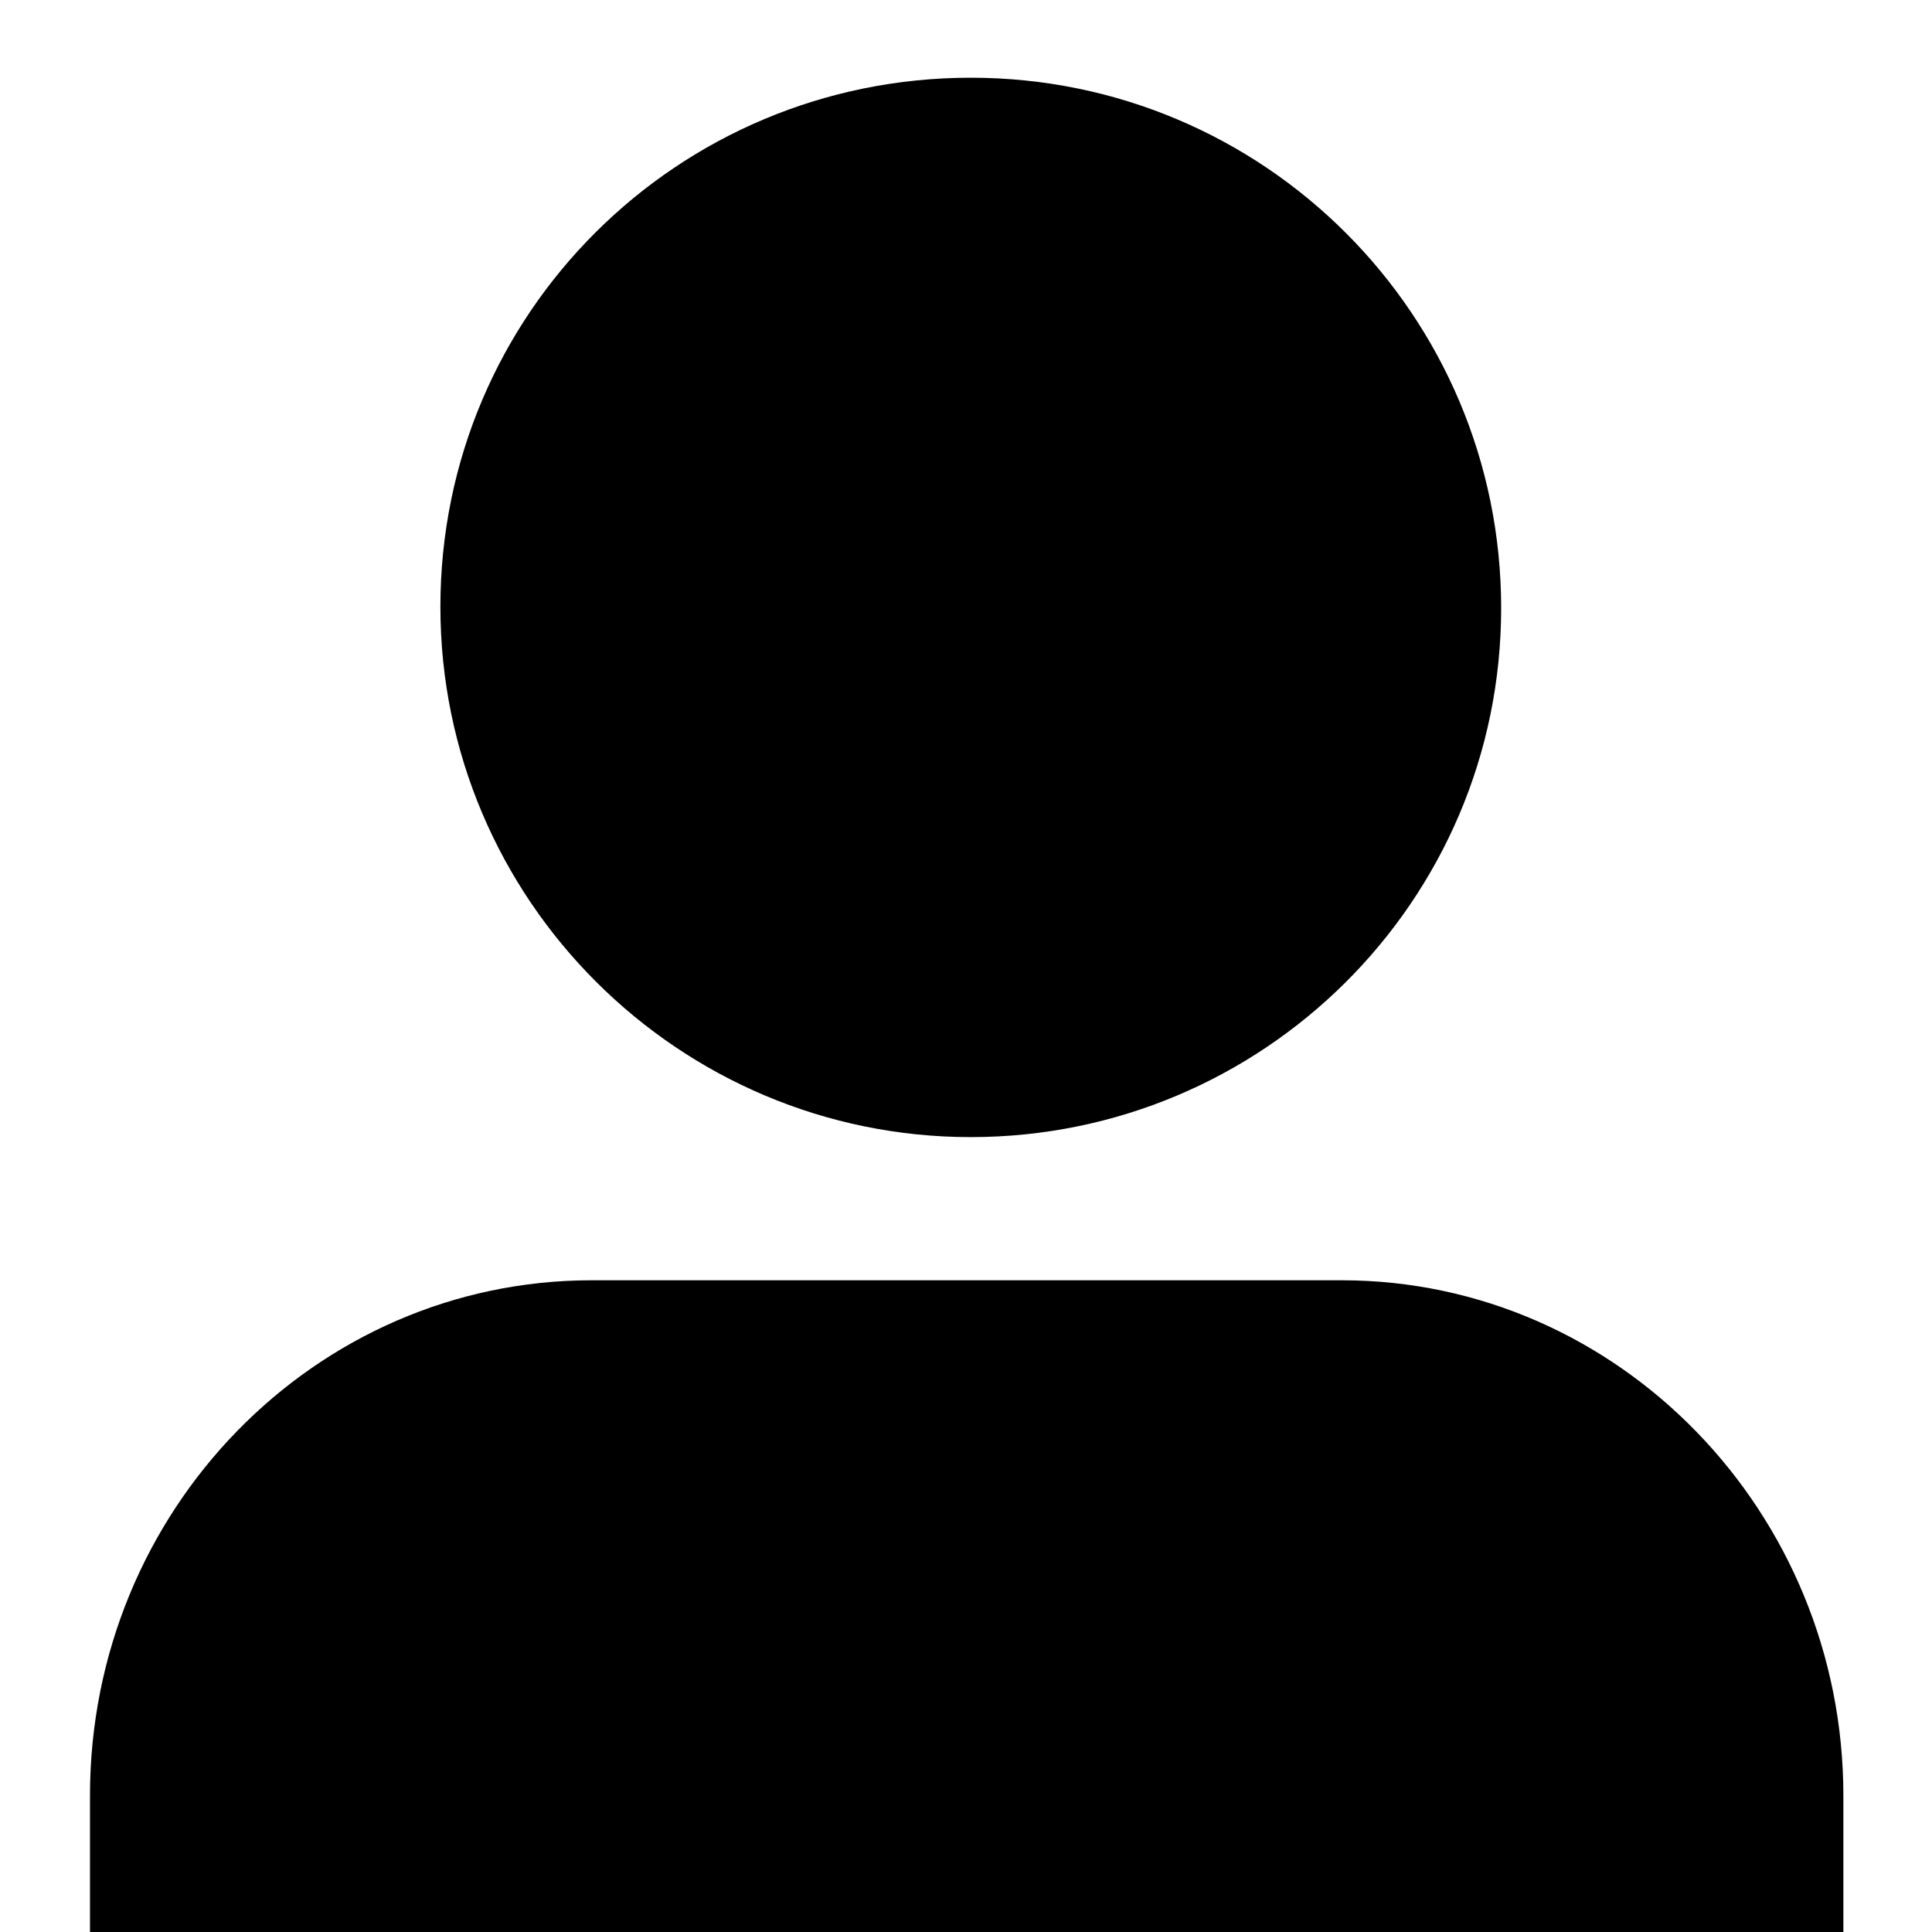
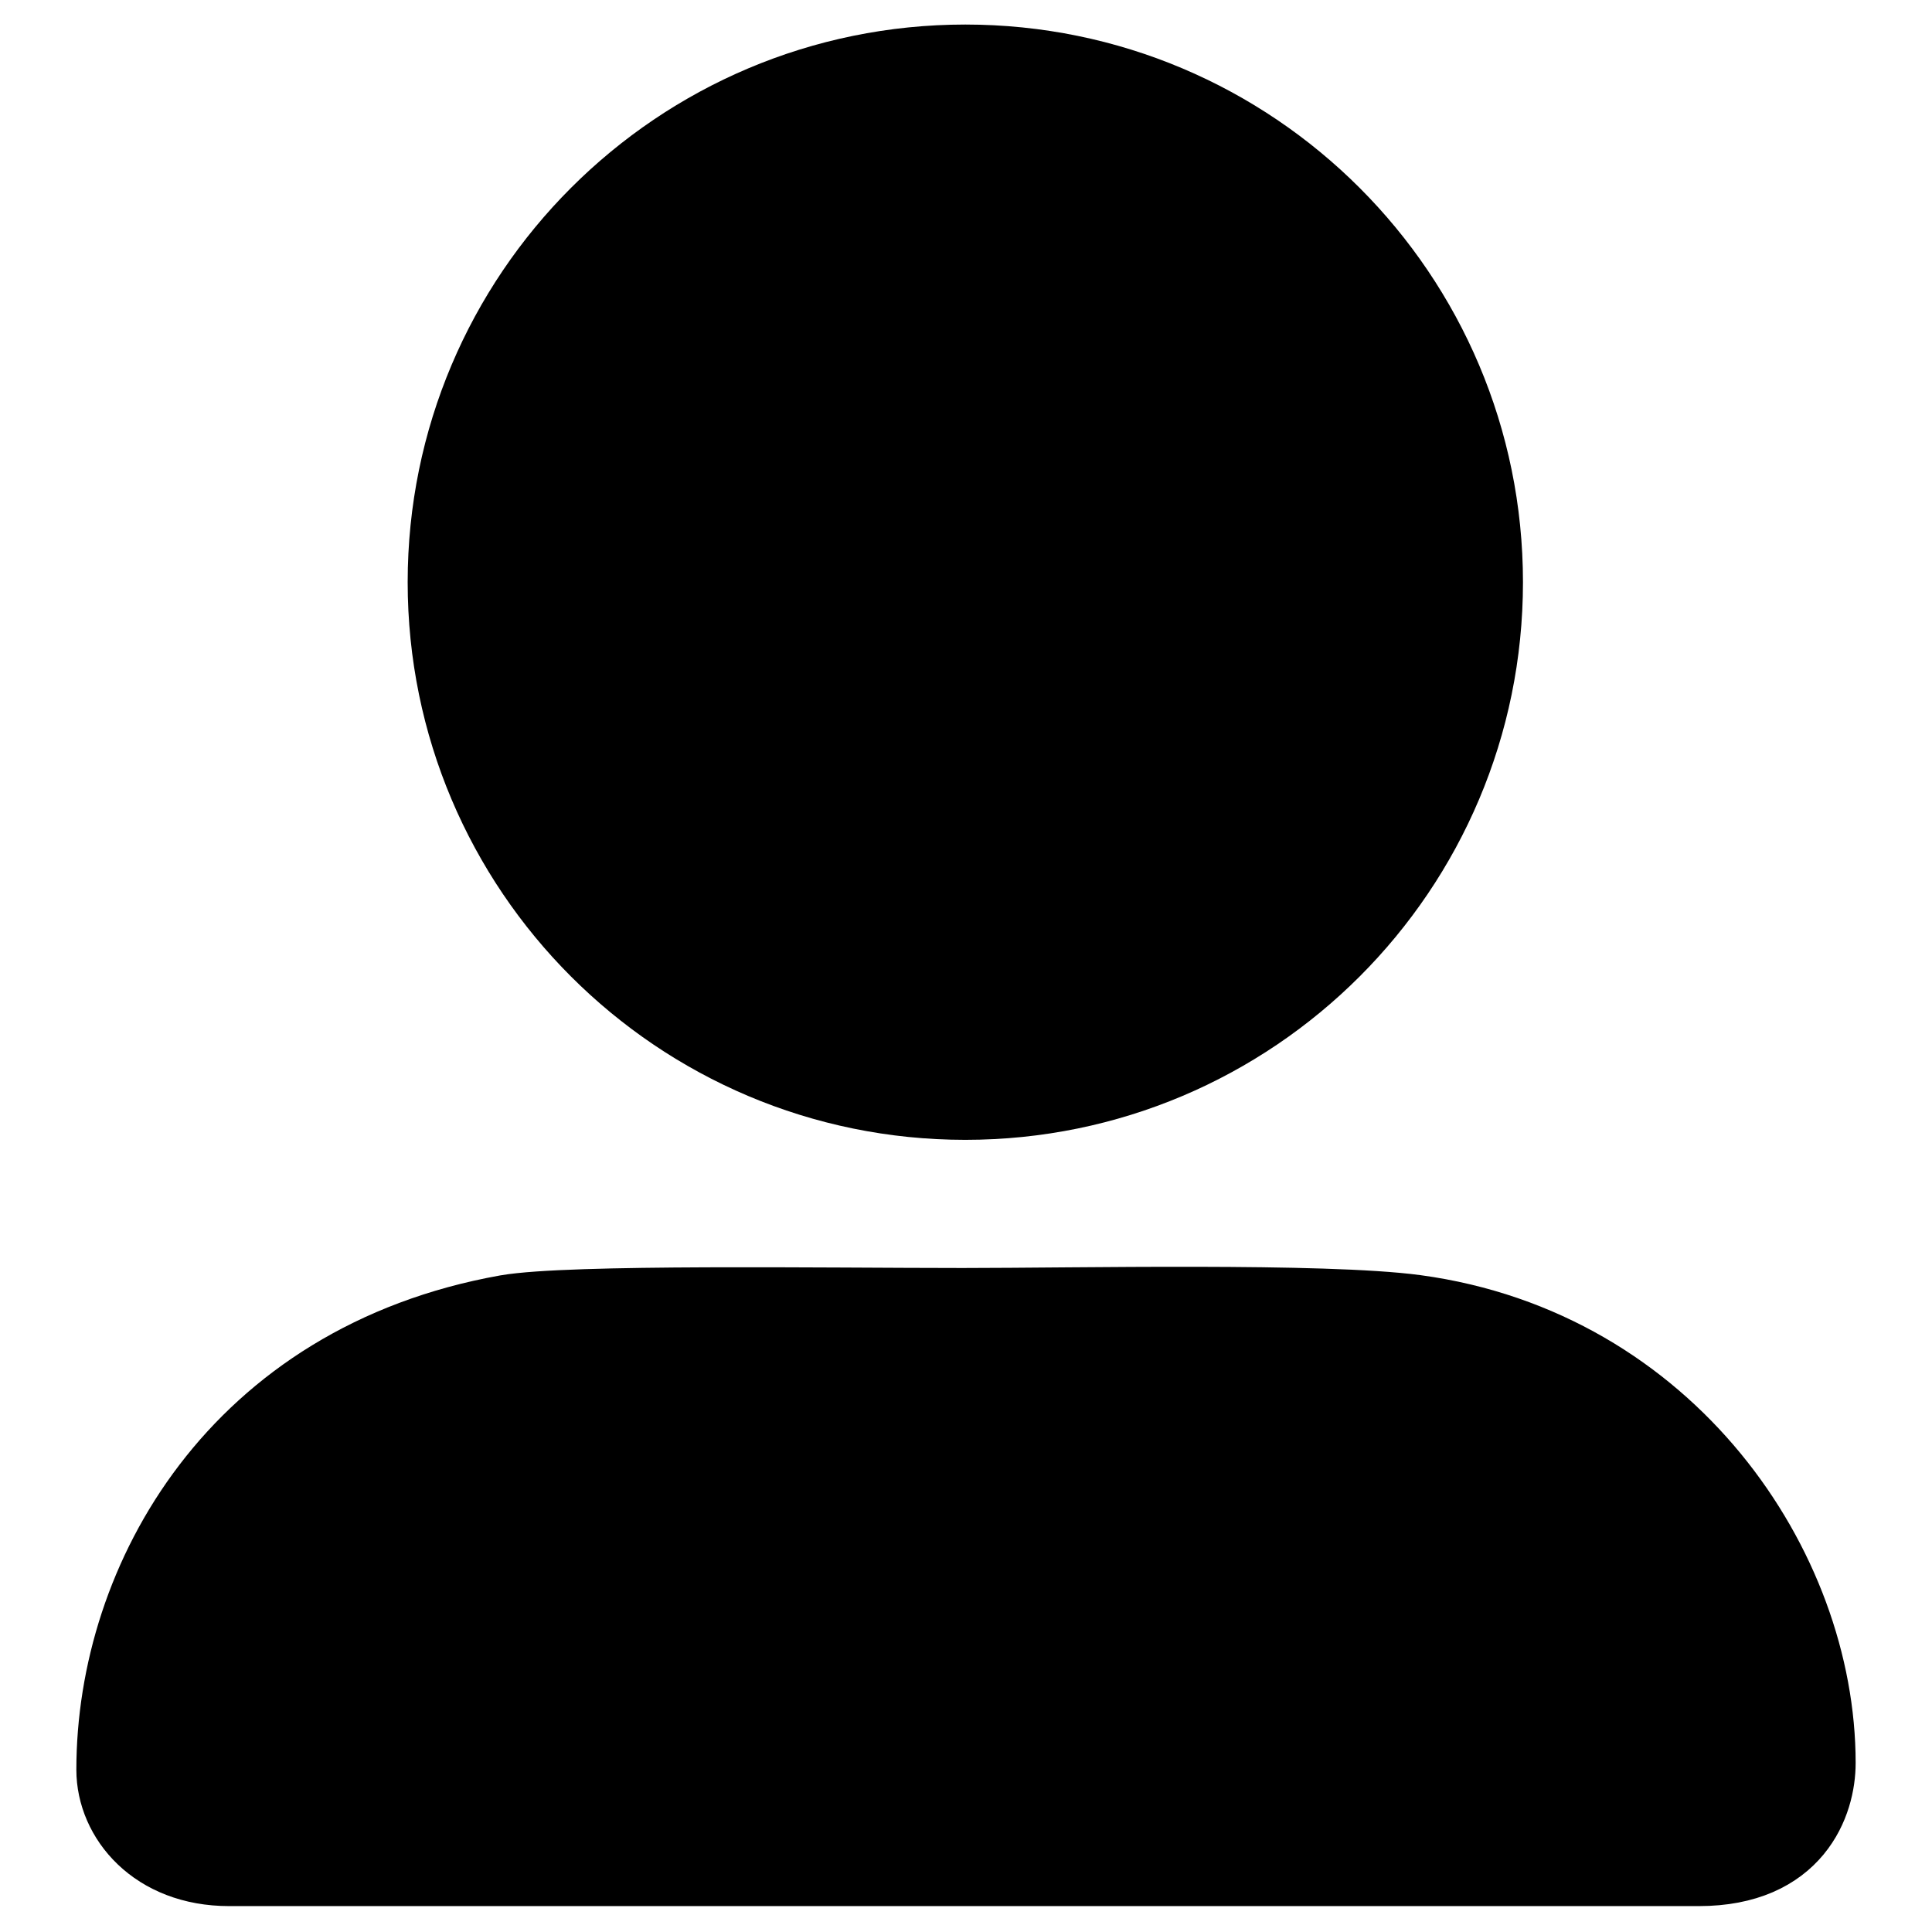
- <svg xmlns="http://www.w3.org/2000/svg" version="1.1" x="0px" y="0px" viewBox="0 0 141.7 141.7">
-   <path fill="currentColor" d="M71.2,83.4c-21.4,0-38.9-17.4-38.9-38.9S49.7,5.7,71.2,5.7s38.9,17.4,38.9,38.9S92.6,83.4,71.2,83.4z" />
-   <path fill="currentColor" d="M127.9,141.8h7.3v-10.1c0-20.8-16.5-37.8-36.8-37.8h-55c-20.3,0-36.8,16.9-36.8,37.8v10.1H14" />
+ <svg xmlns="http://www.w3.org/2000/svg" version="1.1" viewBox="0 0 141.7 141.7">
+   <g fill="currentColor" stroke="currentColor" stroke-width="6">
+     <path d="M16.8,136.8c-5.3,0-8.2-3.6-8.2-7c0-13.9,9-29.8,28.6-33.3c4.6-0.8,23.4-0.5,33.4-0.5c8.3,0,26.5-0.4,33.2,0.5    c18.4,2.5,29.3,18.6,29.3,32.8c0,2.8-1.6,7.5-8.5,7.5C116.7,136.8,24.9,136.8,16.8,136.8z" />
+     <circle class="st1" cx="70.8" cy="42.7" r="37.9" />
+   </g>
</svg>
